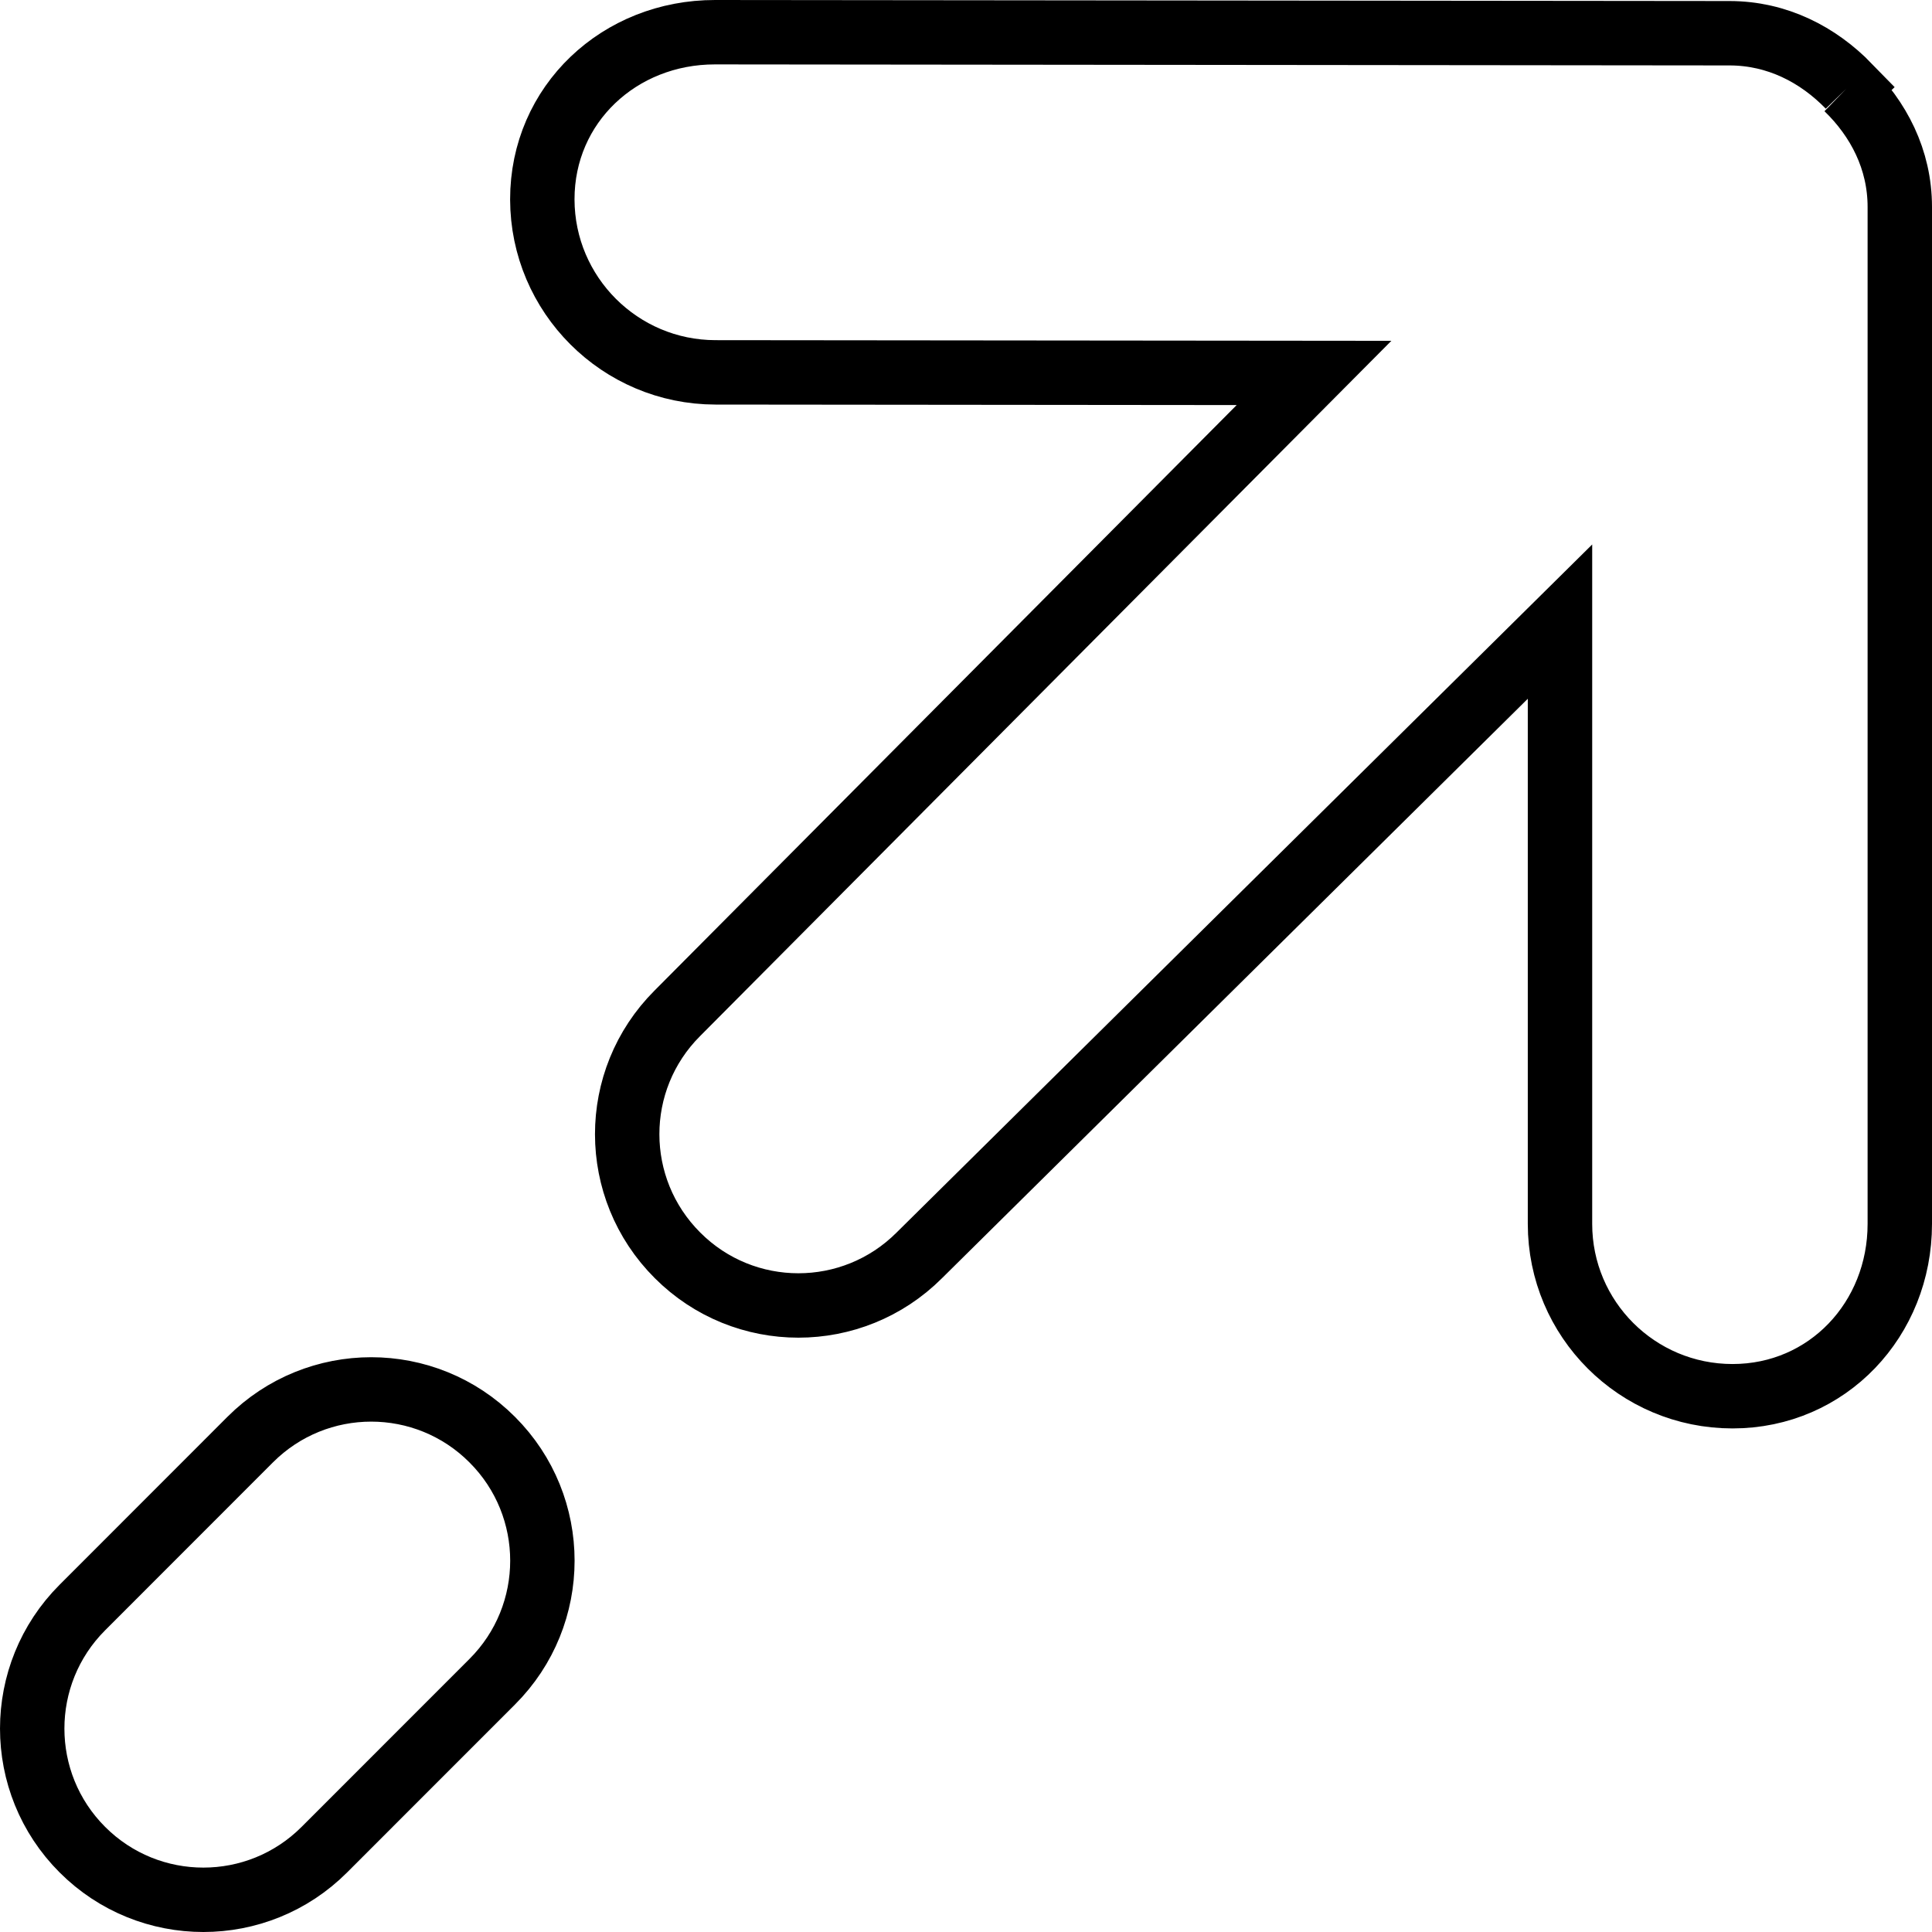
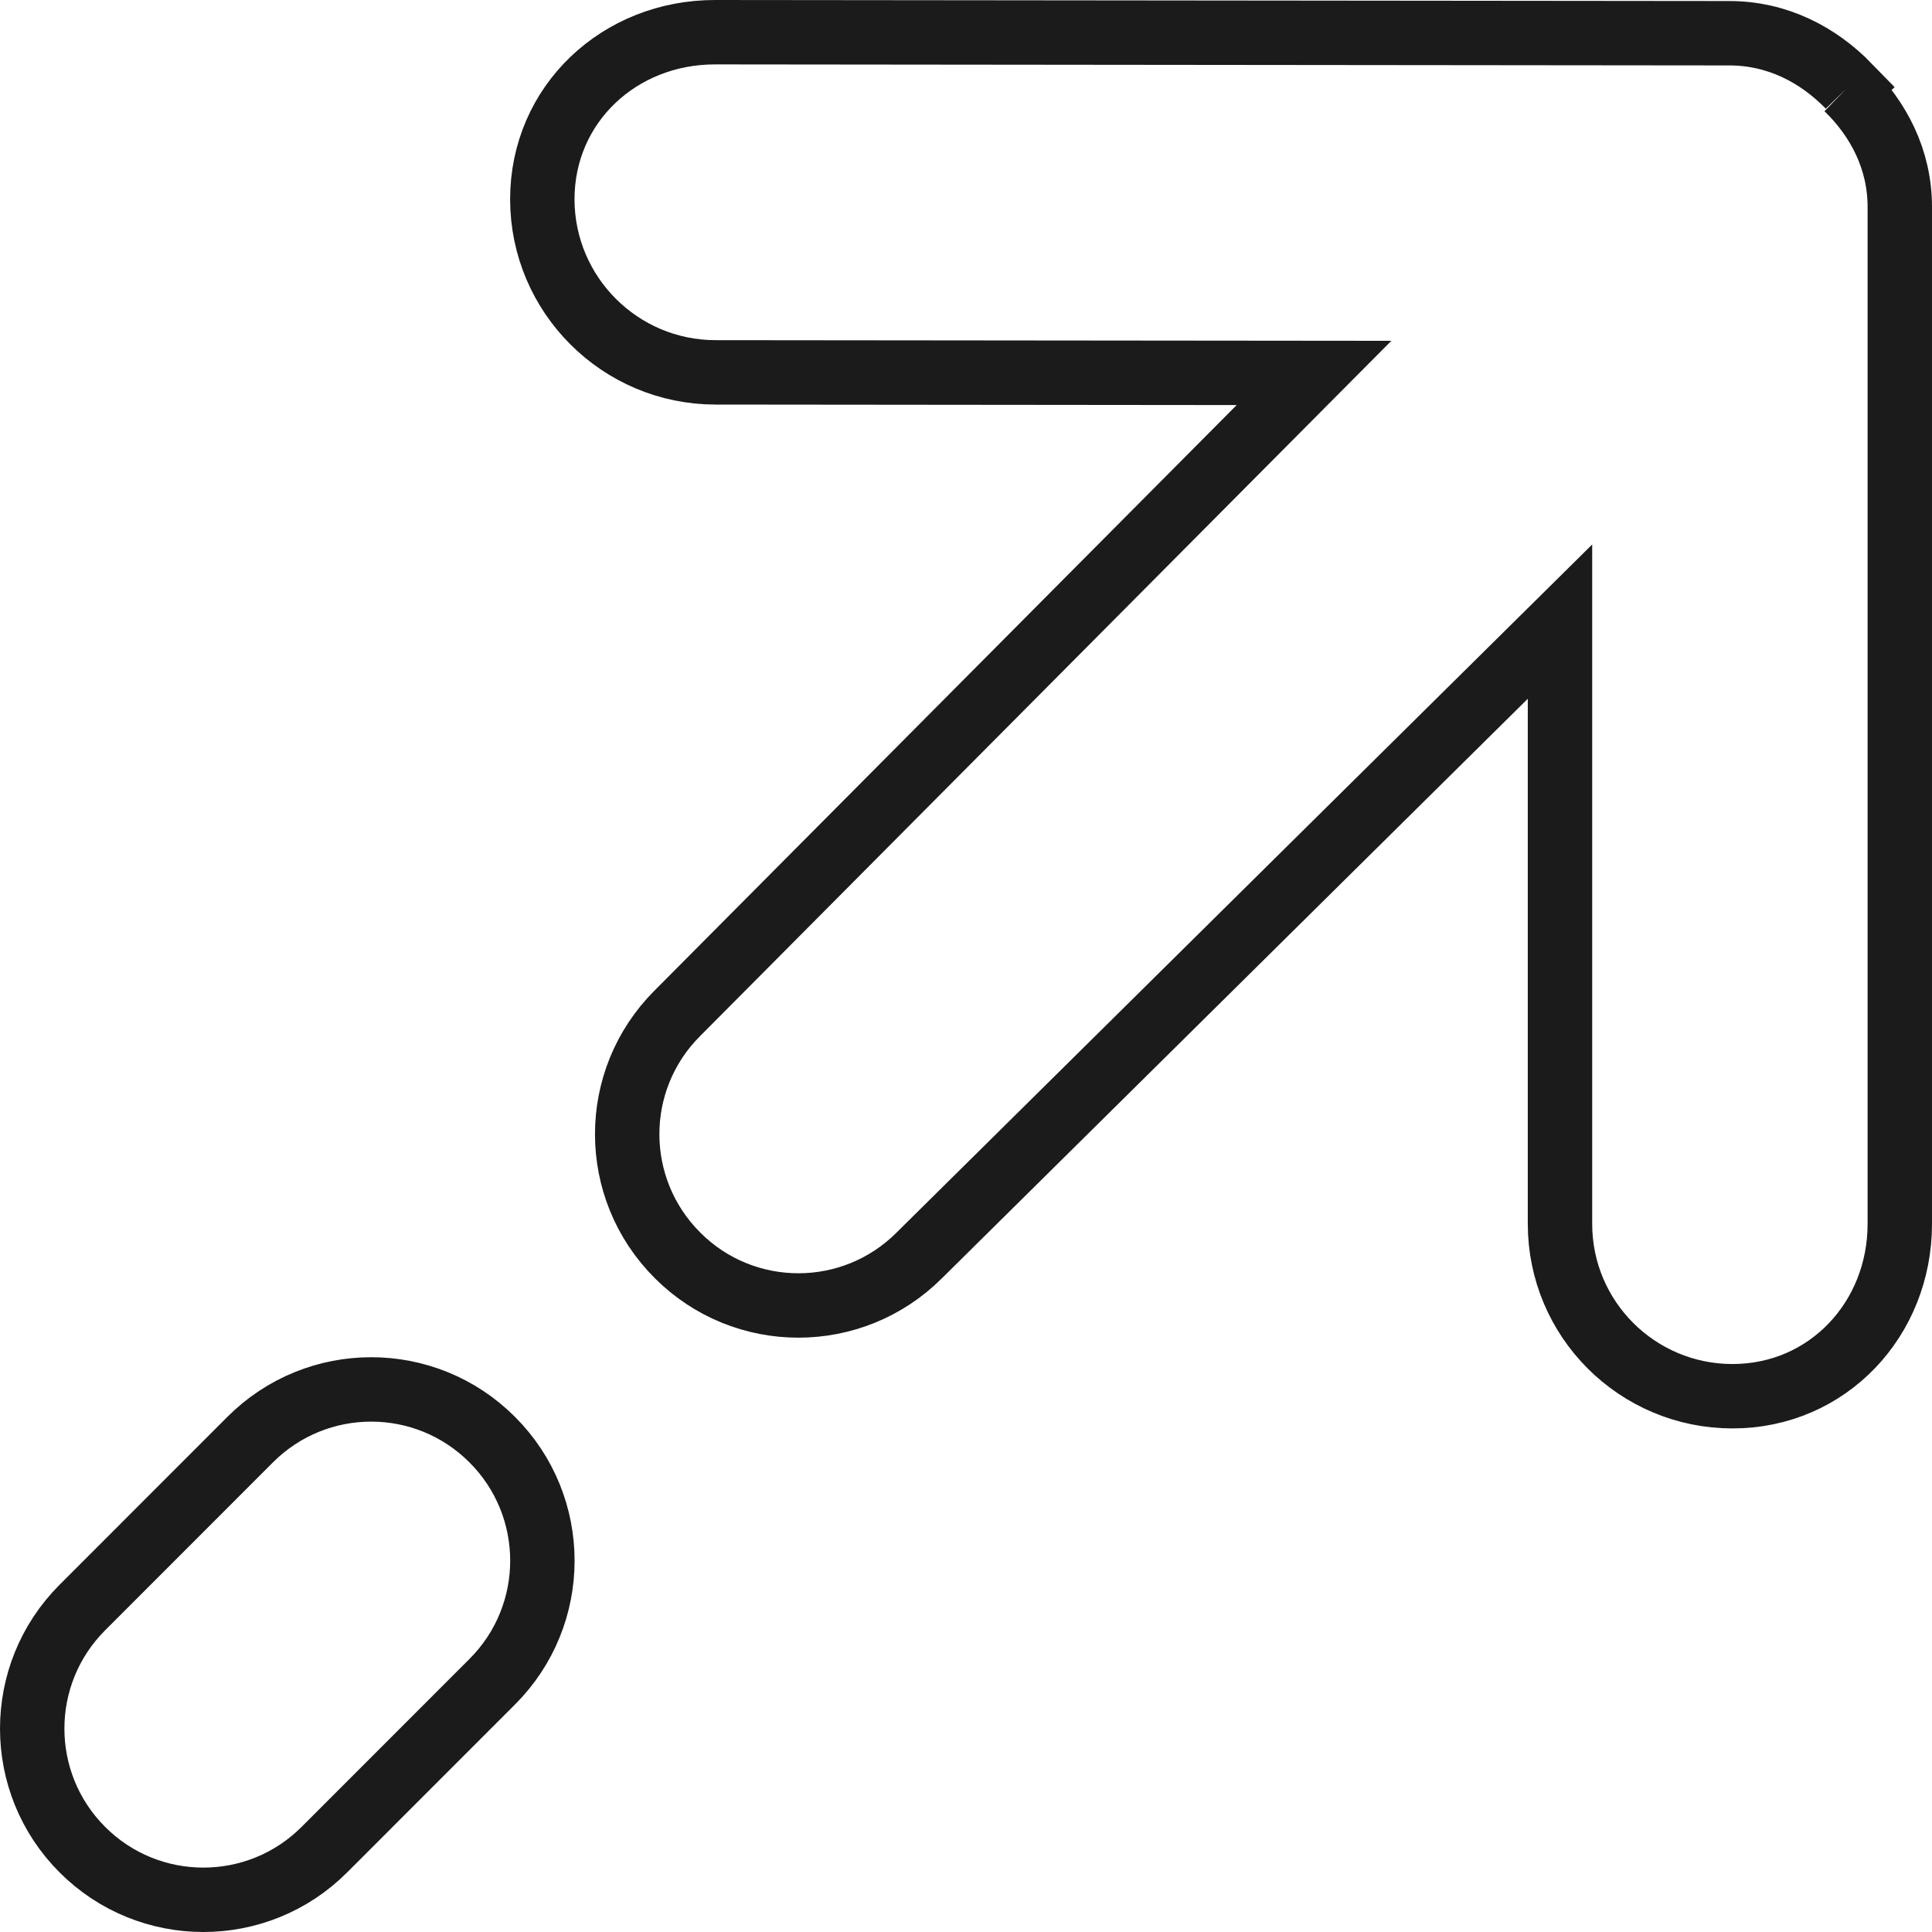
<svg xmlns="http://www.w3.org/2000/svg" width="60px" height="60px" viewBox="0 0 60 60" version="1.1">
  <defs />
  <g id="Page-1" stroke="none" stroke-width="1" fill="none" fill-rule="evenodd">
-     <g id="benefits-1" transform="translate(1, 1)" stroke="#000000" stroke-width="2">
+     <g id="benefits-1" transform="translate(1, 1)" stroke="#1b1b1c" stroke-width="2">
      <path d="M6.769,43.709 L1.558,48.923 C-0.519,50.999 -0.519,54.367 1.558,56.443 C3.633,58.519 6.998,58.519 9.073,56.443 L14.286,51.228 C16.364,49.153 16.364,45.784 14.286,43.709 C12.211,41.63 8.846,41.63 6.769,43.709 M56.357,1.736 L56.418,1.678 C55.462,0.694 54.193,0.034 52.713,0.032 L21.206,2.33313871e-06 C18.241,-0.003 15.84,2.231 15.842,5.194 C15.848,8.156 18.254,10.561 21.219,10.564 L39.808,10.582 L20.034,30.47 C17.957,32.546 17.959,35.909 20.042,37.987 C22.114,40.061 25.474,40.061 27.549,37.987 L47.447,18.305 L47.447,37.009 C47.447,39.966 49.845,42.361 52.805,42.361 C55.762,42.361 58,39.966 58,37.009 L58,5.428 C58,3.951 57.339,2.688 56.357,1.736" id="icon_grow" />
    </g>
  </g>
</svg>
